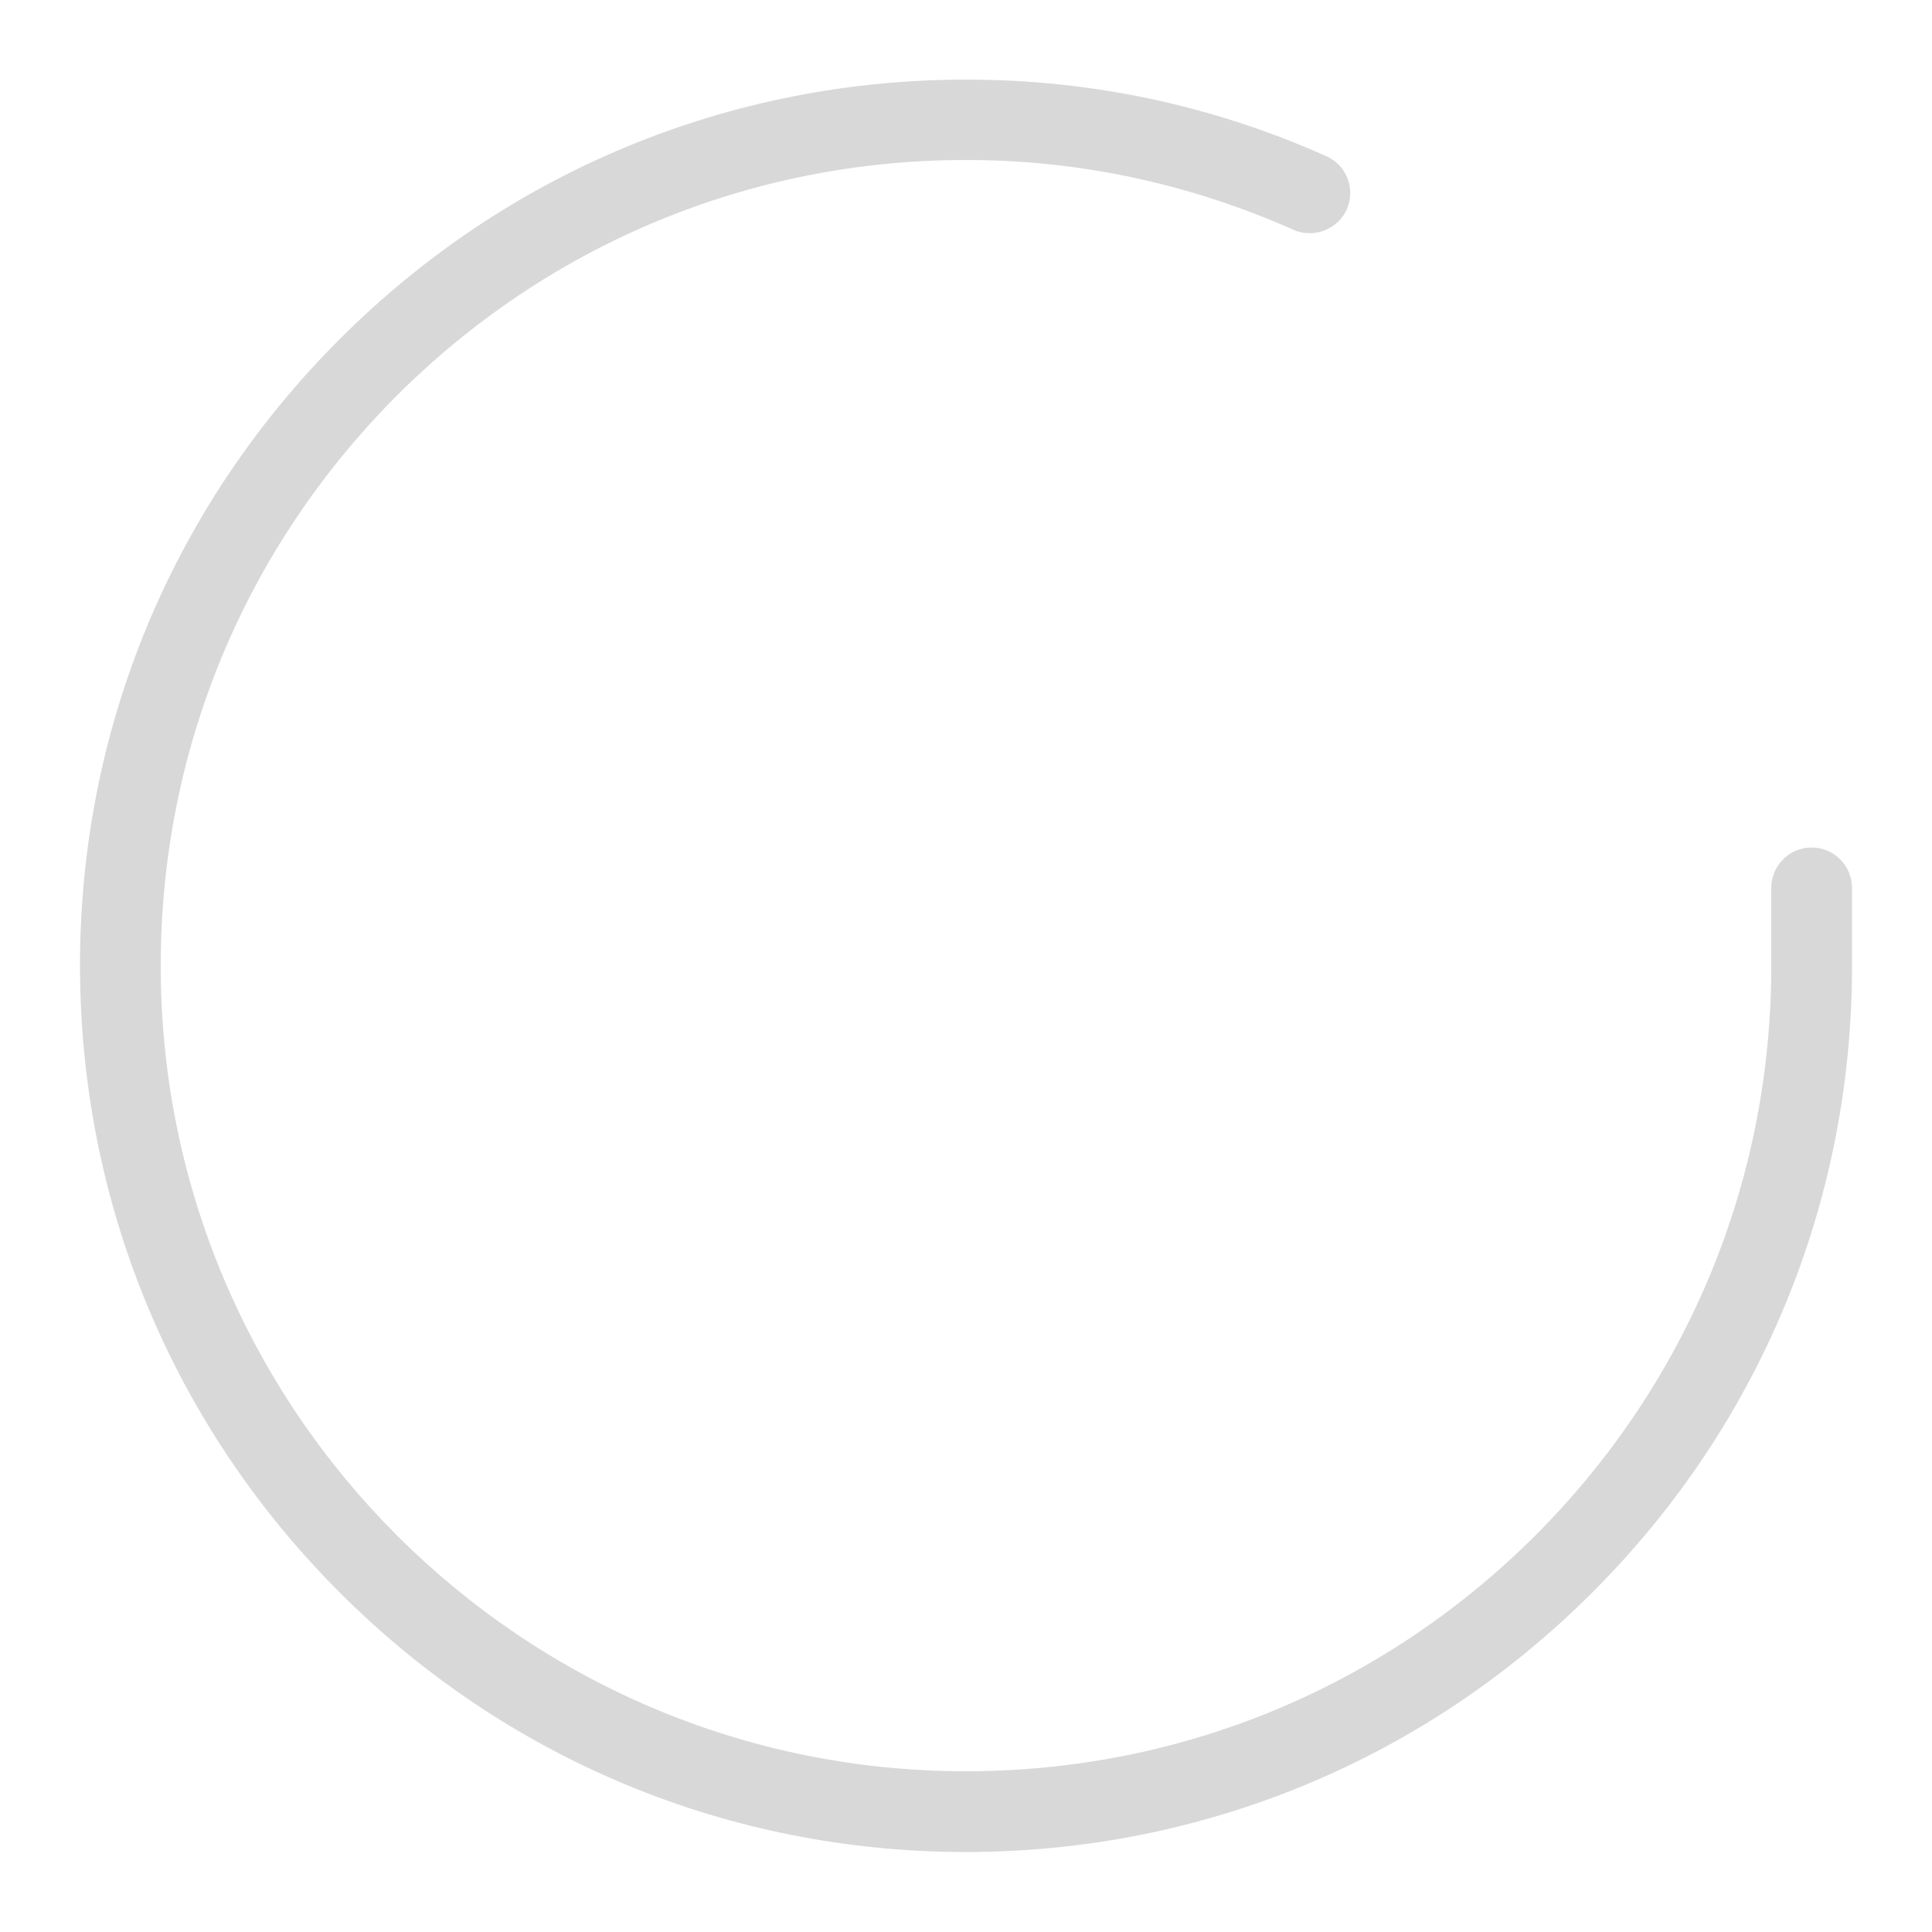
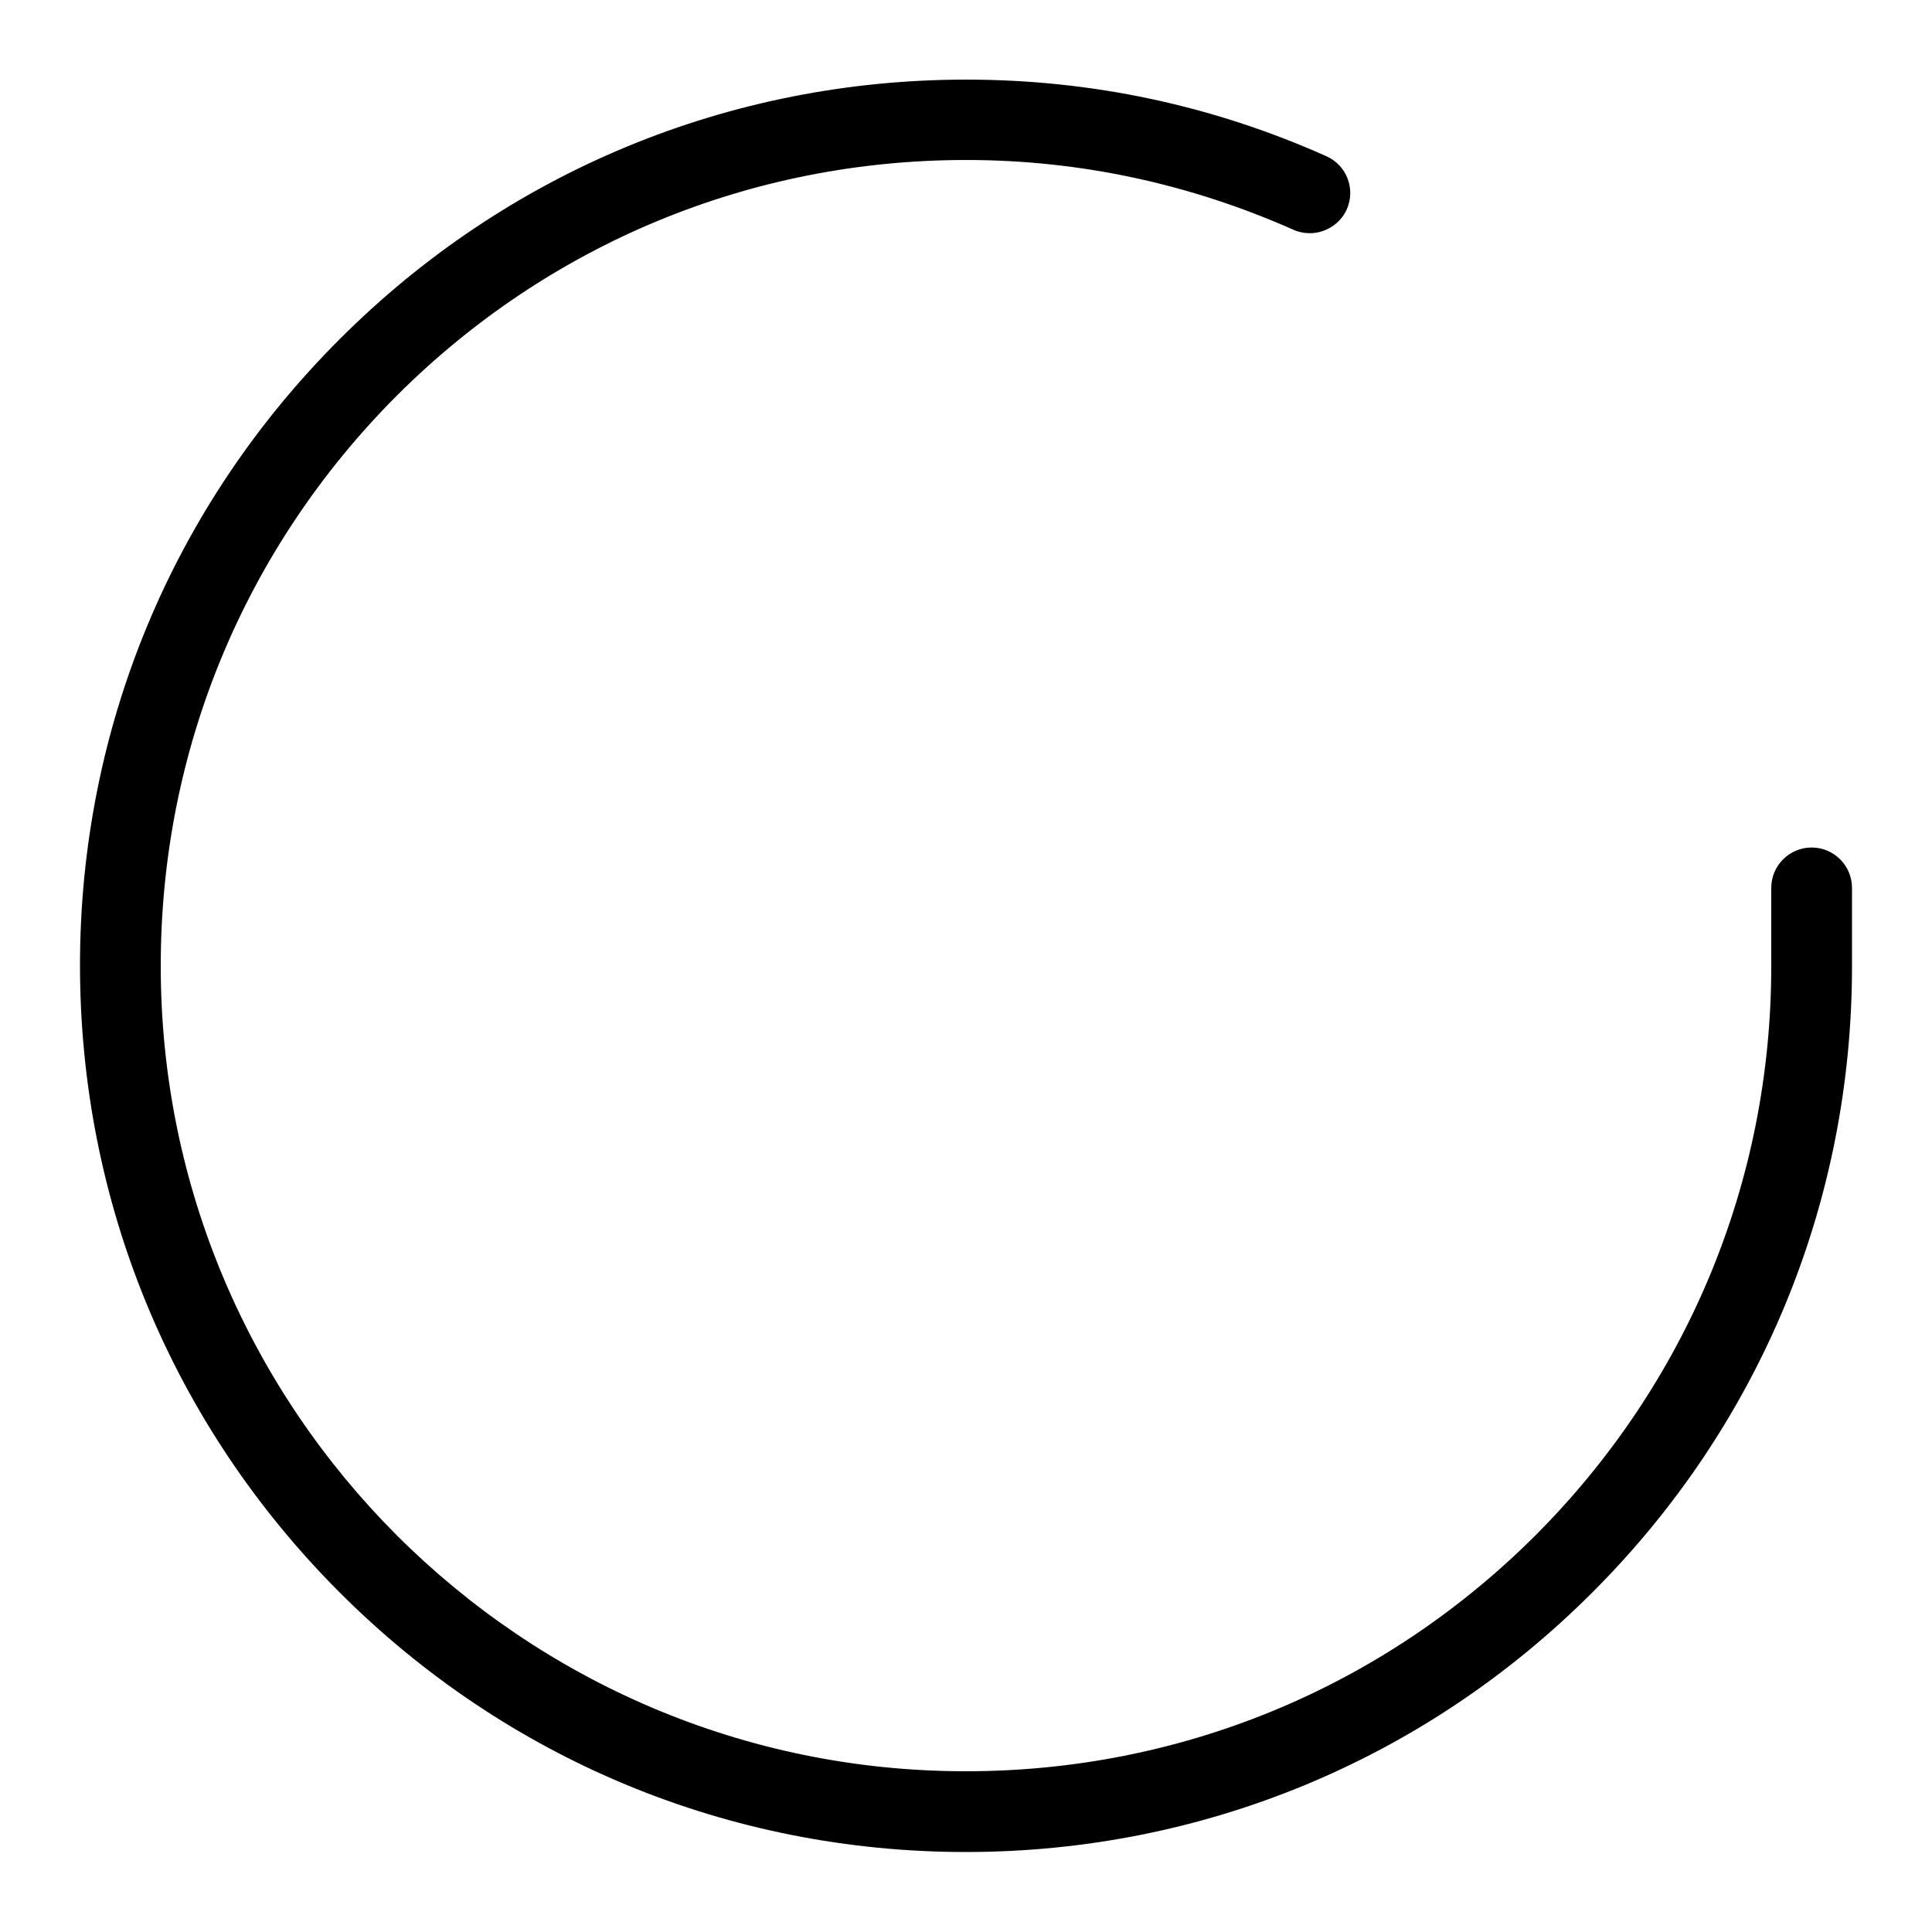
<svg xmlns="http://www.w3.org/2000/svg" version="1.1" id="Layer_1" x="0px" y="0px" viewBox="-49 141 512 512" style="enable-background:new -49 141 512 512;" xml:space="preserve">
-   <style type="text/css">
- 	.st0{fill:#D8D8D8;}
- </style>
-   <path class="st0" d="M441.8,376.3v20.8c0,62.7-24.5,121.7-68.9,166c-44.3,44.3-103.3,68.7-165.9,68.7h-0.1  c-62.7,0-121.7-24.5-166-68.9c-44.3-44.4-68.7-103.3-68.7-166.1c0-62.7,24.5-121.7,68.9-166c44.3-44.3,103.3-68.7,165.9-68.7h0.1  c33.1,0,65.2,6.8,95.4,20.3c5.4,2.4,7.8,8.7,5.4,14.1c-1.7,3.8-5.6,6.3-9.8,6.3c-1.5,0-3-0.3-4.3-0.9  c-27.5-12.2-56.7-18.5-86.7-18.5H207c-57,0-110.5,22.2-150.8,62.4C15.8,286.3-6.4,339.9-6.4,396.9  c-0.1,117.7,95.6,213.5,213.3,213.5h0.1c57,0,110.5-22.2,150.8-62.4c40.3-40.3,62.6-93.9,62.6-150.9v-20.8c0-5.9,4.8-10.7,10.7-10.7  C437,365.6,441.8,370.4,441.8,376.3z" />
+   <path d="M441.8,376.3v20.8c0,62.7-24.5,121.7-68.9,166c-44.3,44.3-103.3,68.7-165.9,68.7h-0.1  c-62.7,0-121.7-24.5-166-68.9c-44.3-44.4-68.7-103.3-68.7-166.1c0-62.7,24.5-121.7,68.9-166c44.3-44.3,103.3-68.7,165.9-68.7h0.1  c33.1,0,65.2,6.8,95.4,20.3c5.4,2.4,7.8,8.7,5.4,14.1c-1.7,3.8-5.6,6.3-9.8,6.3c-1.5,0-3-0.3-4.3-0.9  c-27.5-12.2-56.7-18.5-86.7-18.5H207c-57,0-110.5,22.2-150.8,62.4C15.8,286.3-6.4,339.9-6.4,396.9  c-0.1,117.7,95.6,213.5,213.3,213.5h0.1c57,0,110.5-22.2,150.8-62.4c40.3-40.3,62.6-93.9,62.6-150.9v-20.8c0-5.9,4.8-10.7,10.7-10.7  C437,365.6,441.8,370.4,441.8,376.3z" />
</svg>
